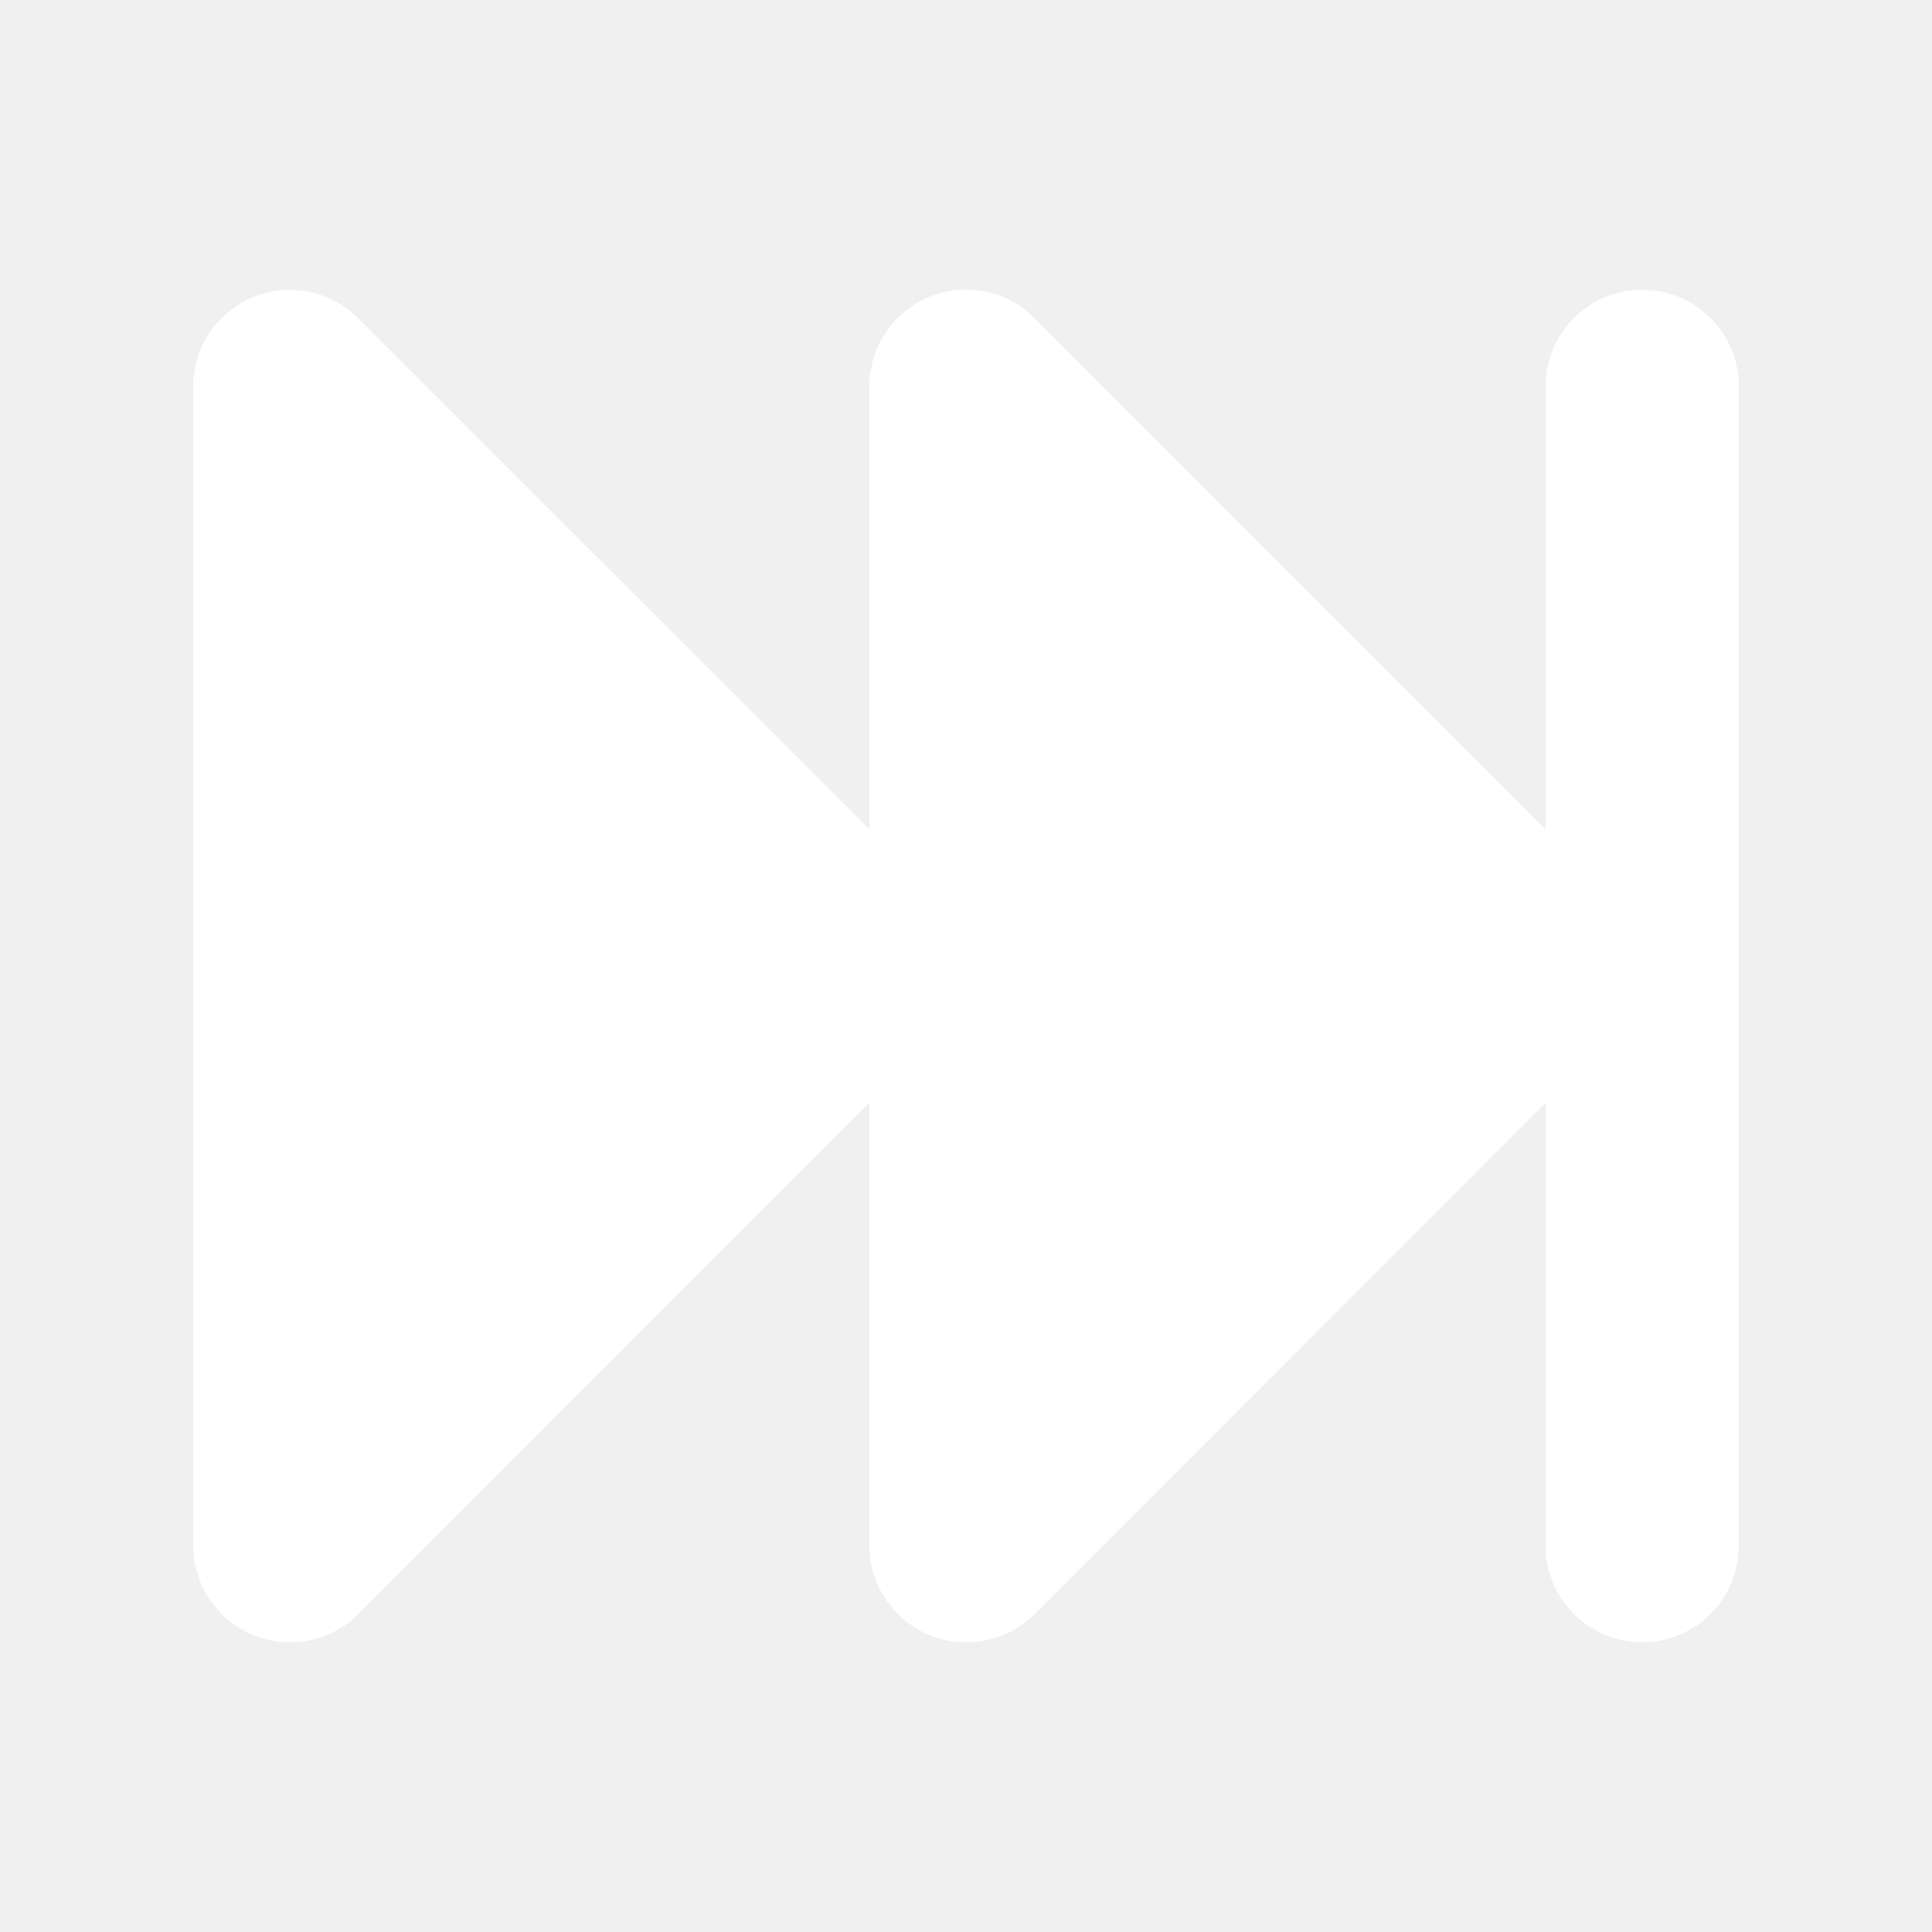
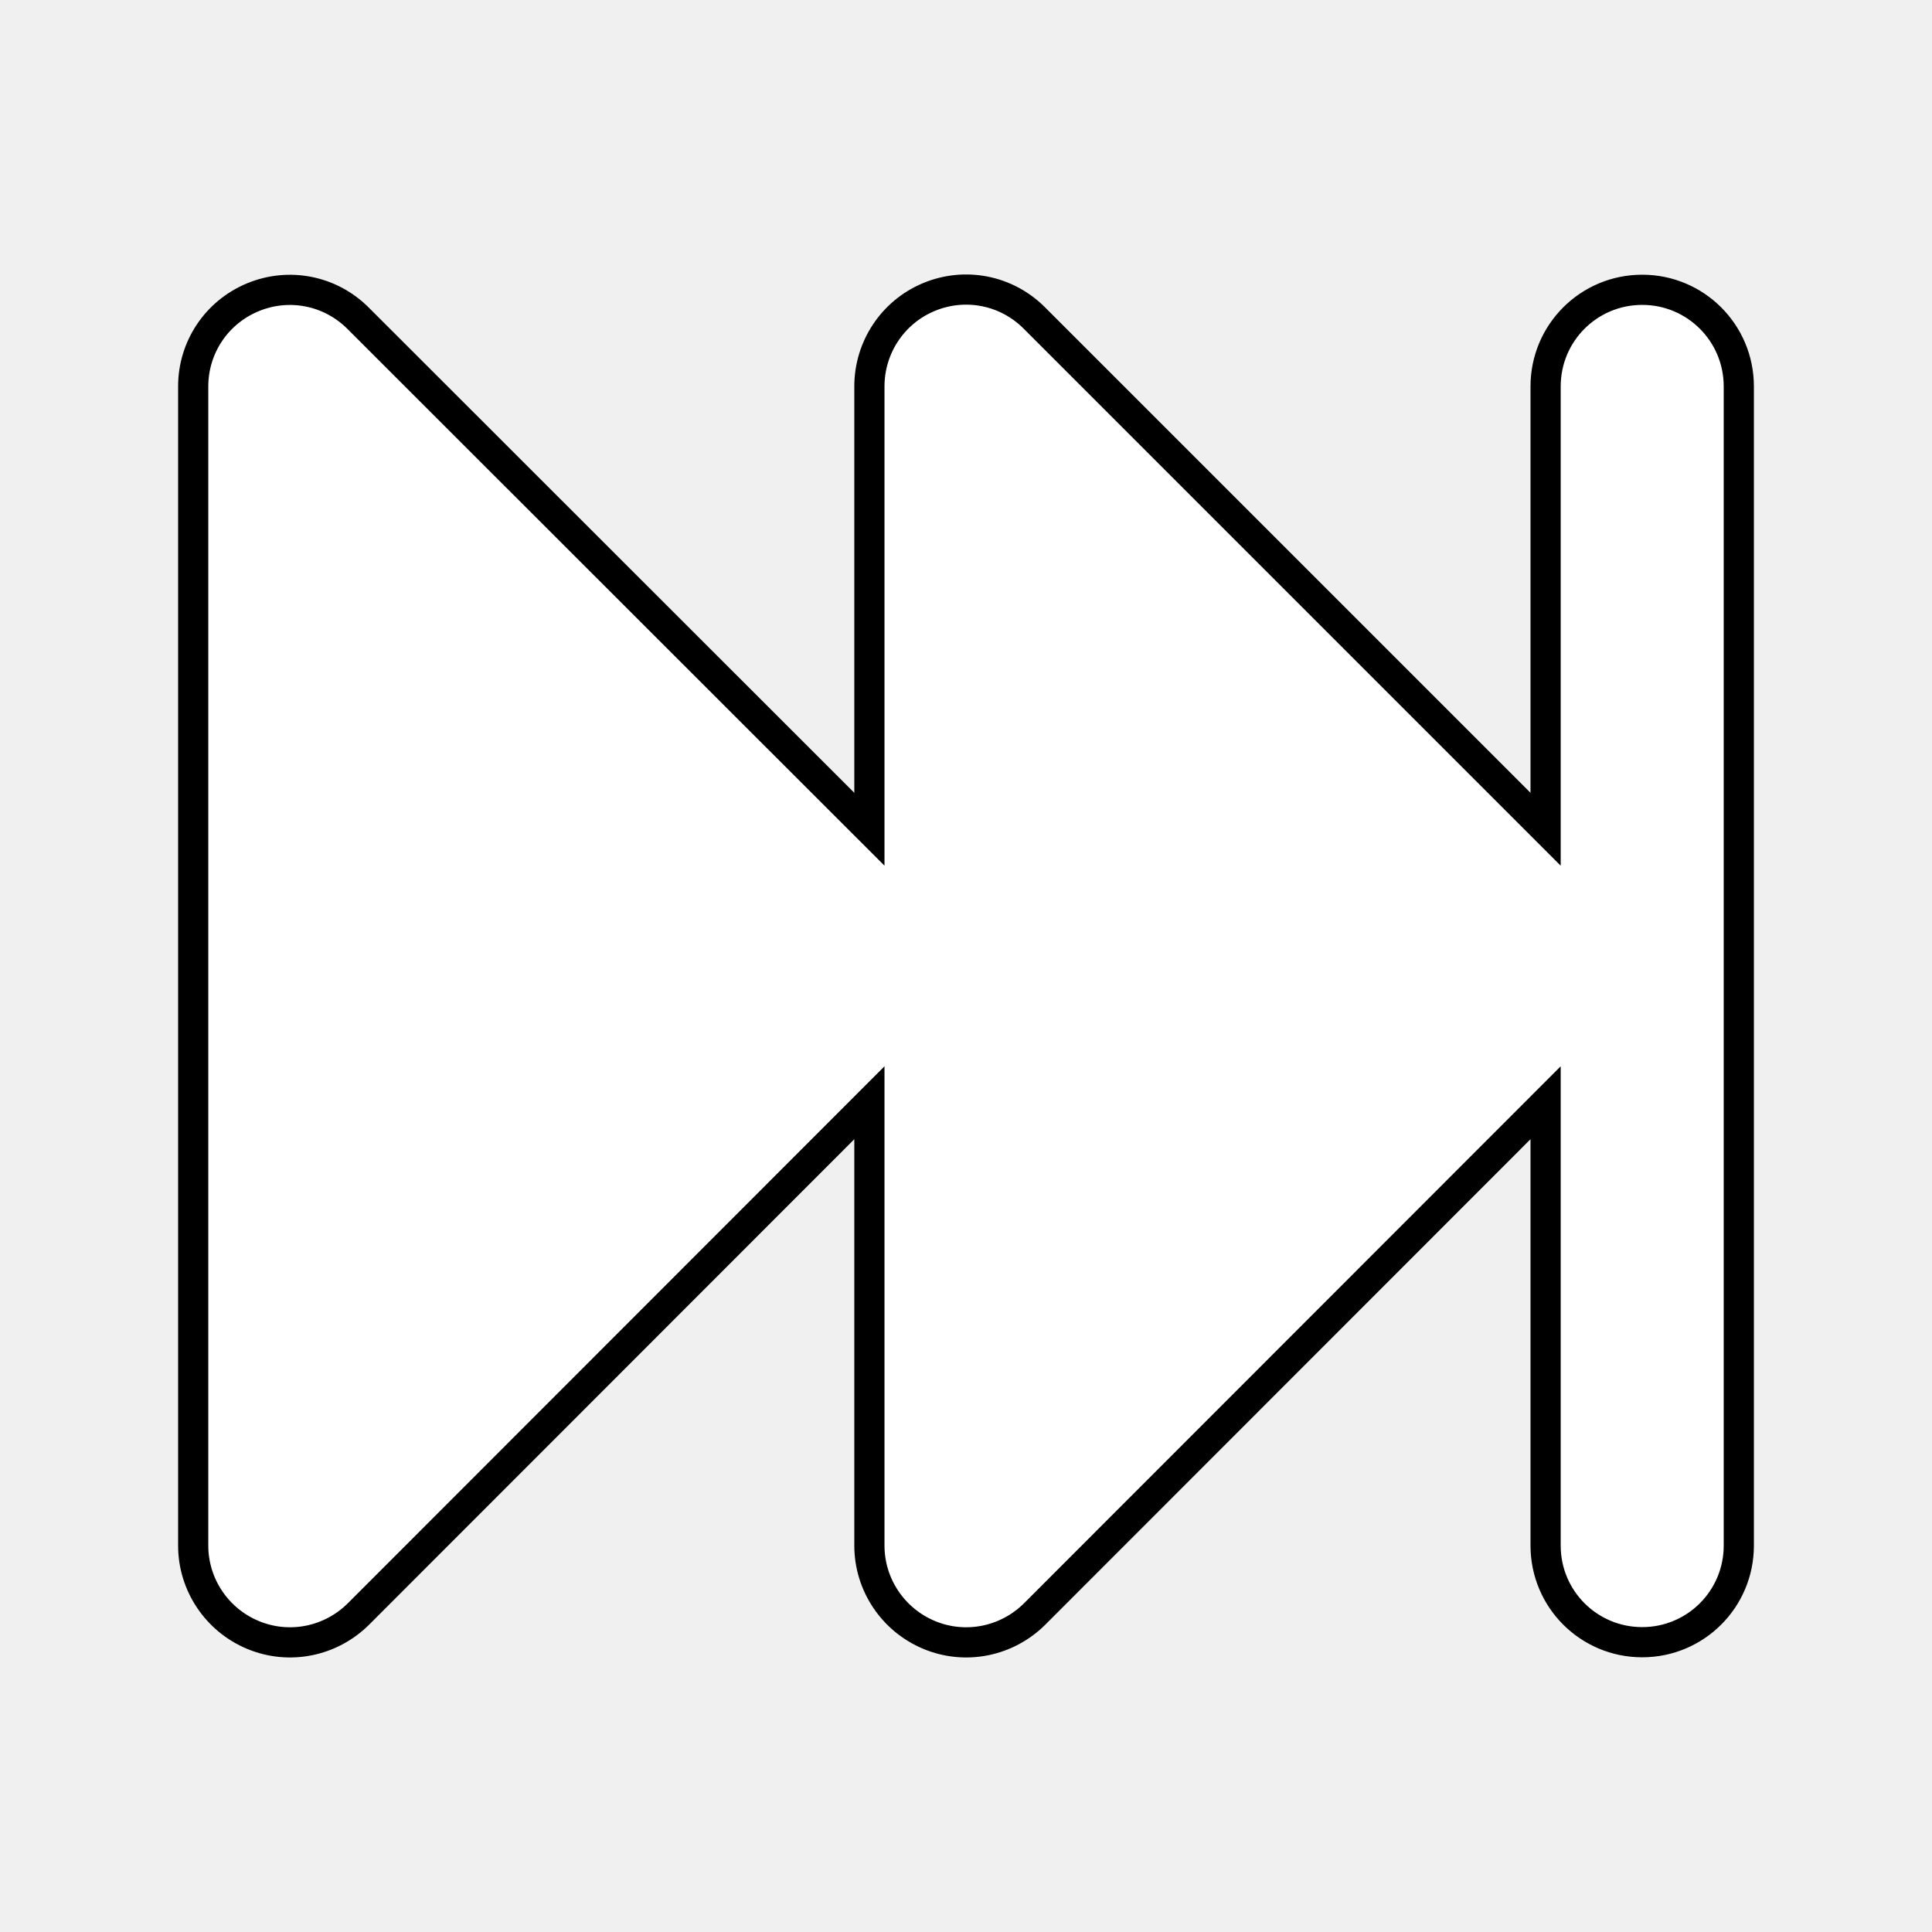
<svg xmlns="http://www.w3.org/2000/svg" viewBox="0 0 640 640">
-   <path fill="white" d="M83.8 541.6C95.8 546.6 109.5 543.8 118.7 534.7L288 365.3L288 512C288 524.9 295.8 536.6 307.8 541.6C319.8 546.6 333.5 543.8 342.7 534.7L512 365.3L512 512C512 529.7 526.3 544 544 544C561.7 544 576 529.7 576 512L576 128C576 110.3 561.7 96 544 96C526.3 96 512 110.3 512 128L512 274.7L342.6 105.3C333.4 96.1 319.7 93.4 307.7 98.4C295.7 103.4 288 115.1 288 128L288 274.7L118.6 105.4C109.4 96.2 95.7 93.5 83.7 98.5C71.7 103.5 64 115.1 64 128L64 512C64 524.9 71.8 536.6 83.8 541.6z" />
+   <path fill="white" stroke="black" stroke-width="10" d="M83.8 541.6C95.8 546.6 109.5 543.8 118.7 534.7L288 365.3L288 512C288 524.9 295.8 536.6 307.8 541.6C319.8 546.6 333.5 543.8 342.7 534.7L512 365.3L512 512C512 529.7 526.3 544 544 544C561.7 544 576 529.7 576 512L576 128C576 110.3 561.7 96 544 96C526.3 96 512 110.3 512 128L512 274.7L342.6 105.3C333.4 96.1 319.7 93.4 307.7 98.4C295.7 103.4 288 115.1 288 128L288 274.7L118.6 105.4C109.4 96.2 95.7 93.5 83.7 98.5C71.7 103.5 64 115.1 64 128L64 512C64 524.9 71.8 536.6 83.8 541.6z" />
</svg>
